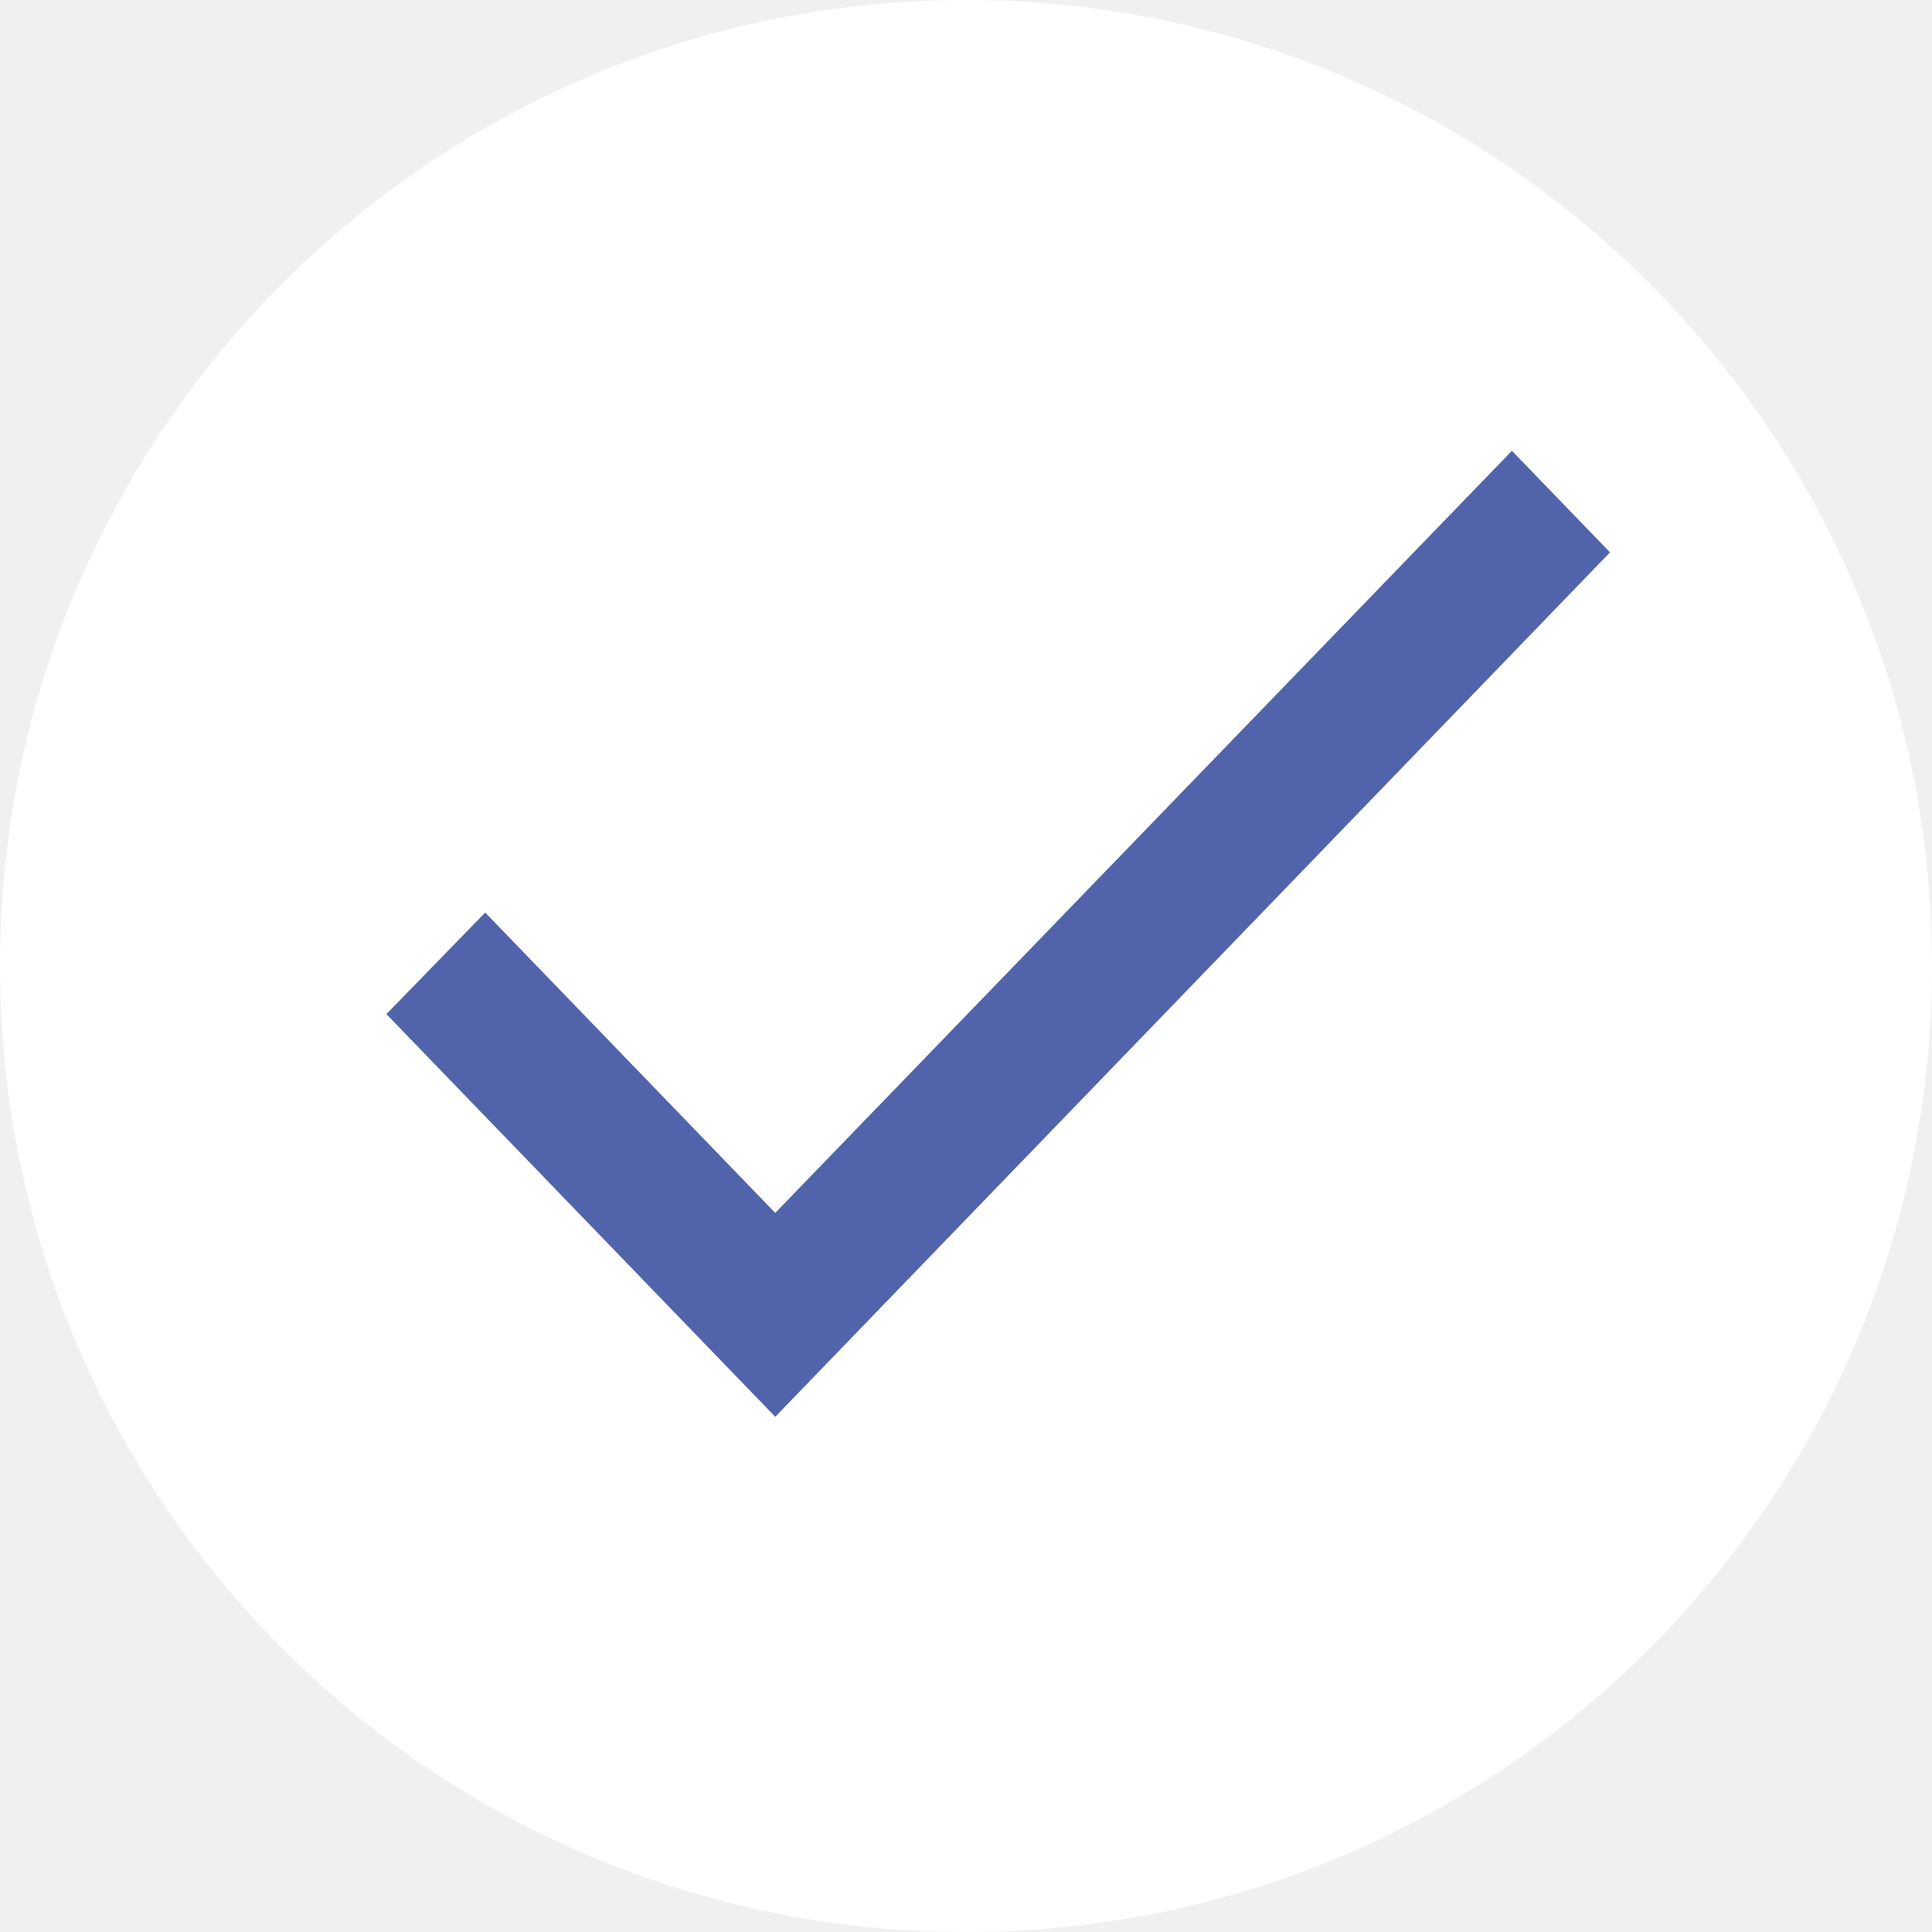
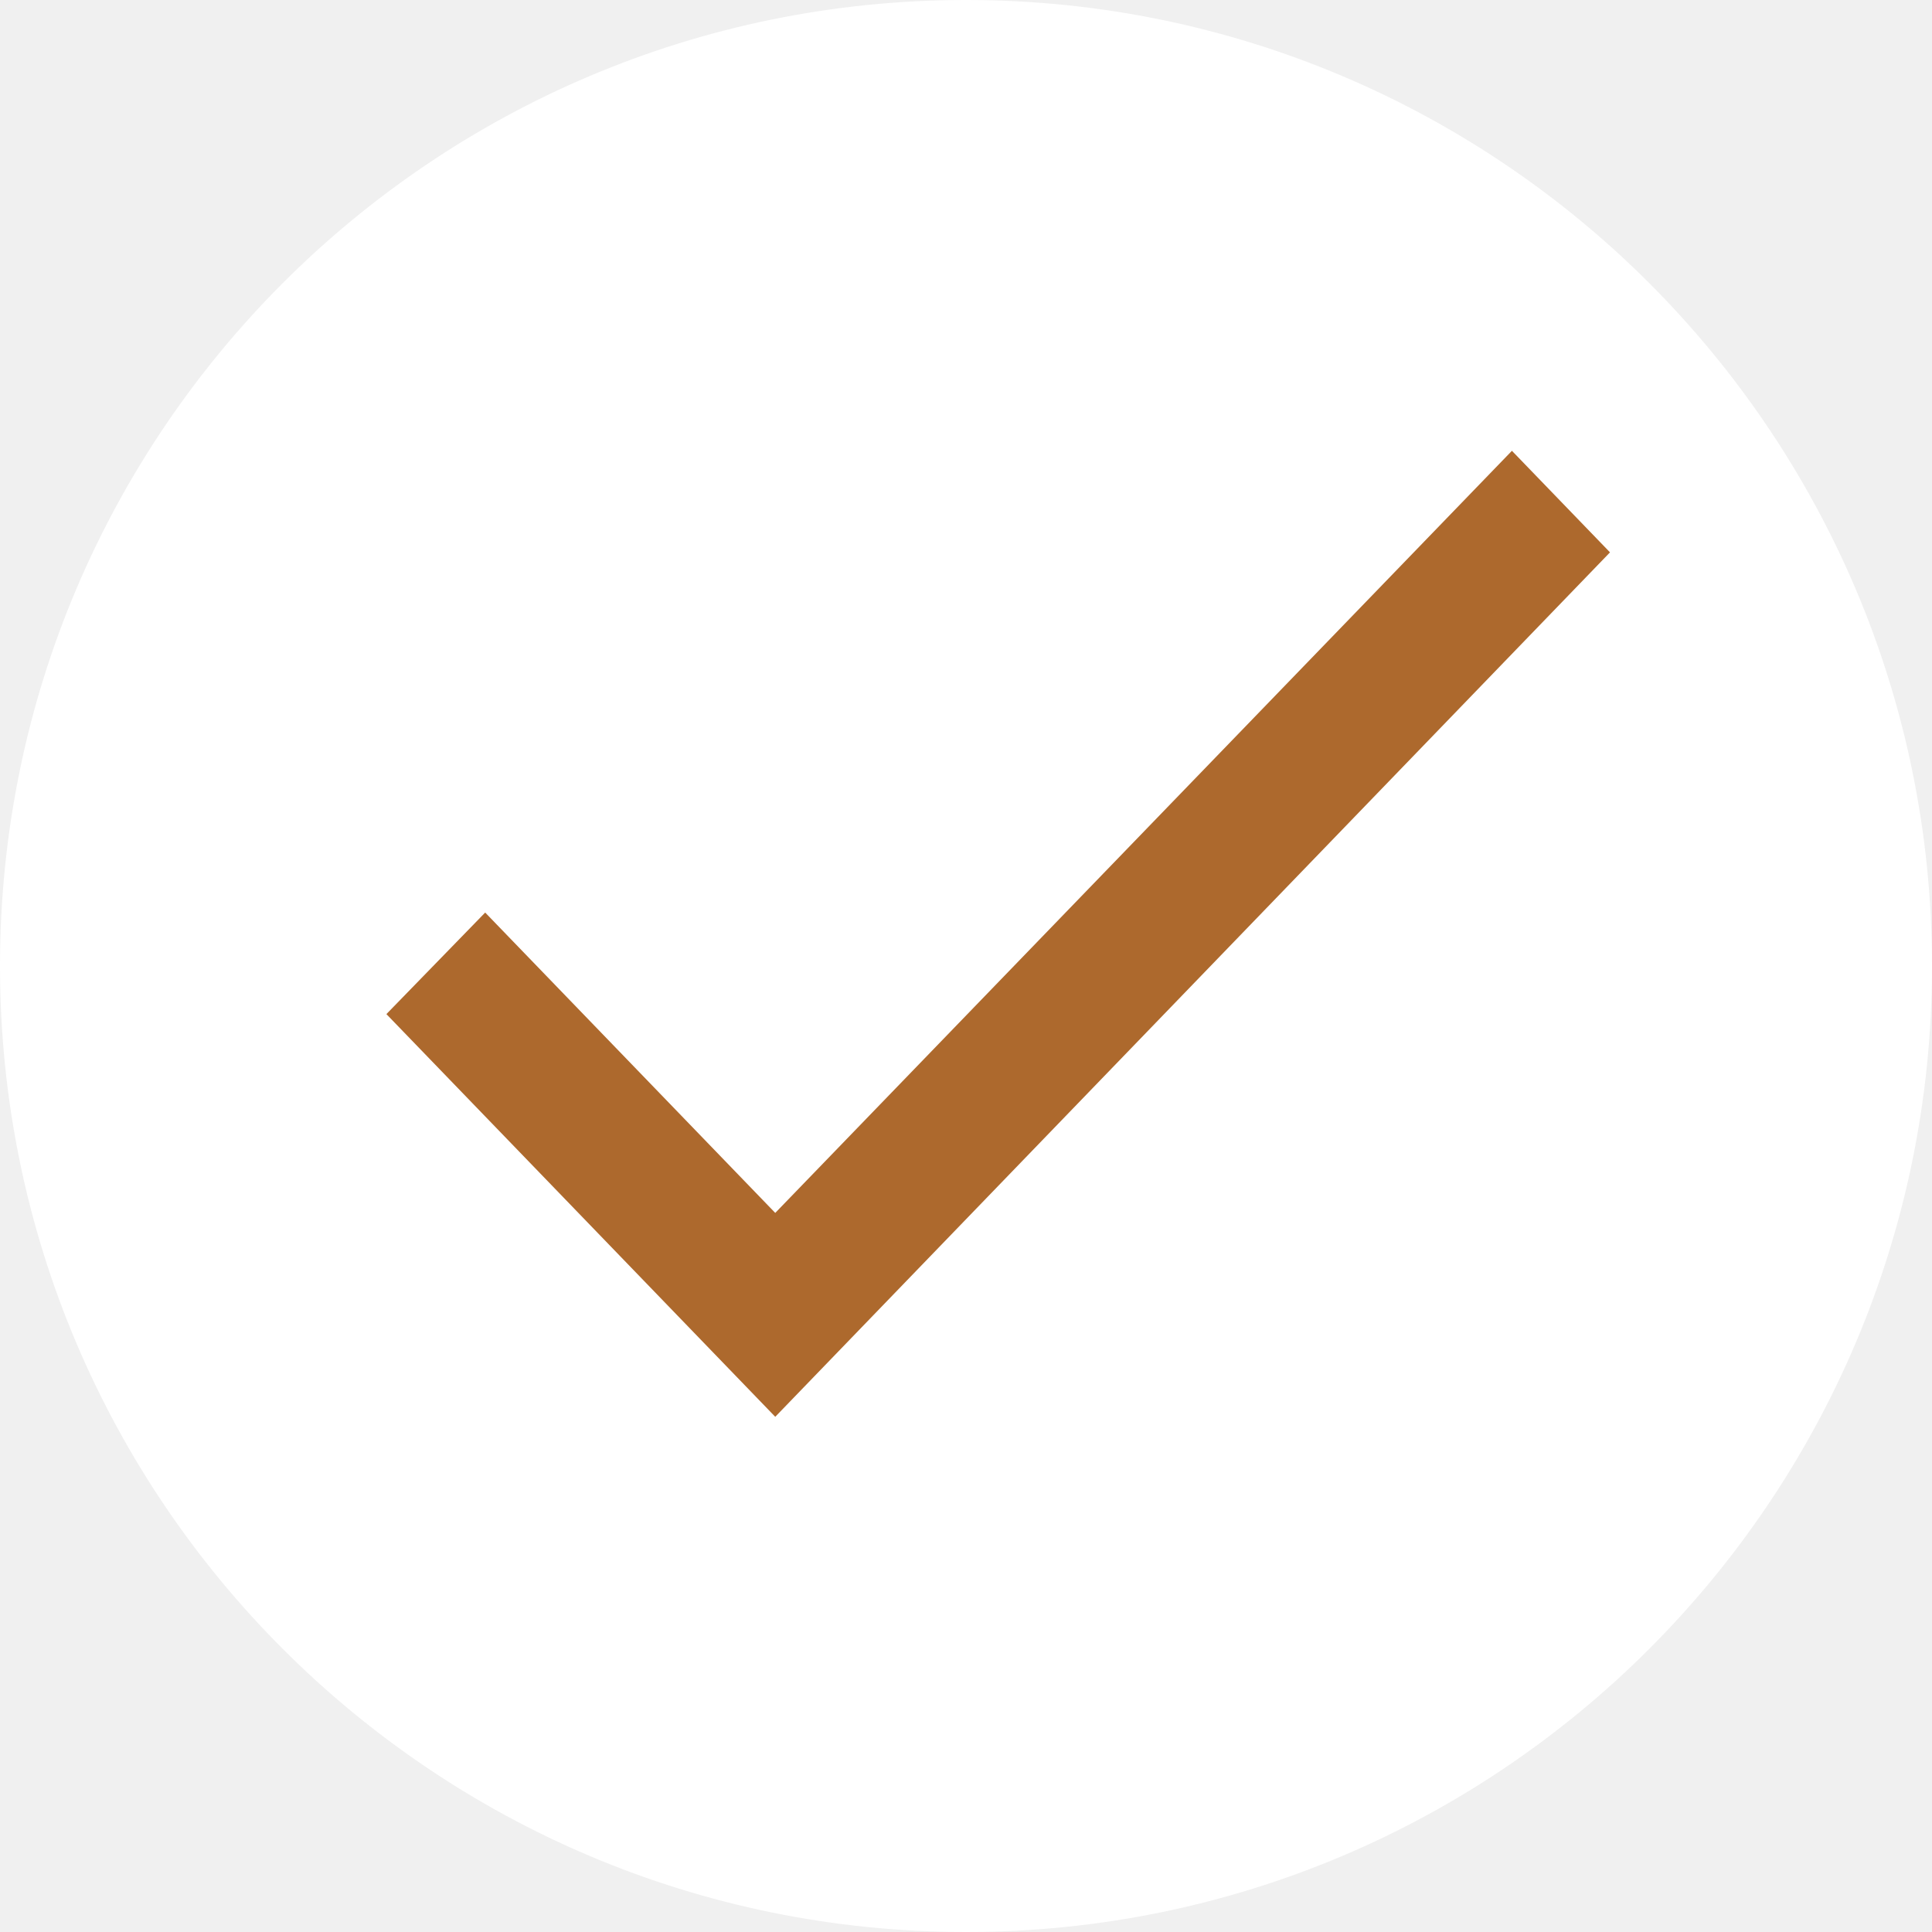
<svg xmlns="http://www.w3.org/2000/svg" width="30" height="30" viewBox="0 0 30 30" fill="none">
  <circle cx="15" cy="15" r="15" fill="white" />
-   <path d="M12.038 18.834L7.534 14.17L6 15.747L12.038 22L25 8.577L23.477 7L12.038 18.834Z" fill="#5164AB" />
+   <path d="M12.038 18.834L7.534 14.17L6 15.747L12.038 22L25 8.577L23.477 7L12.038 18.834Z" fill="#ad692d" />
</svg>
